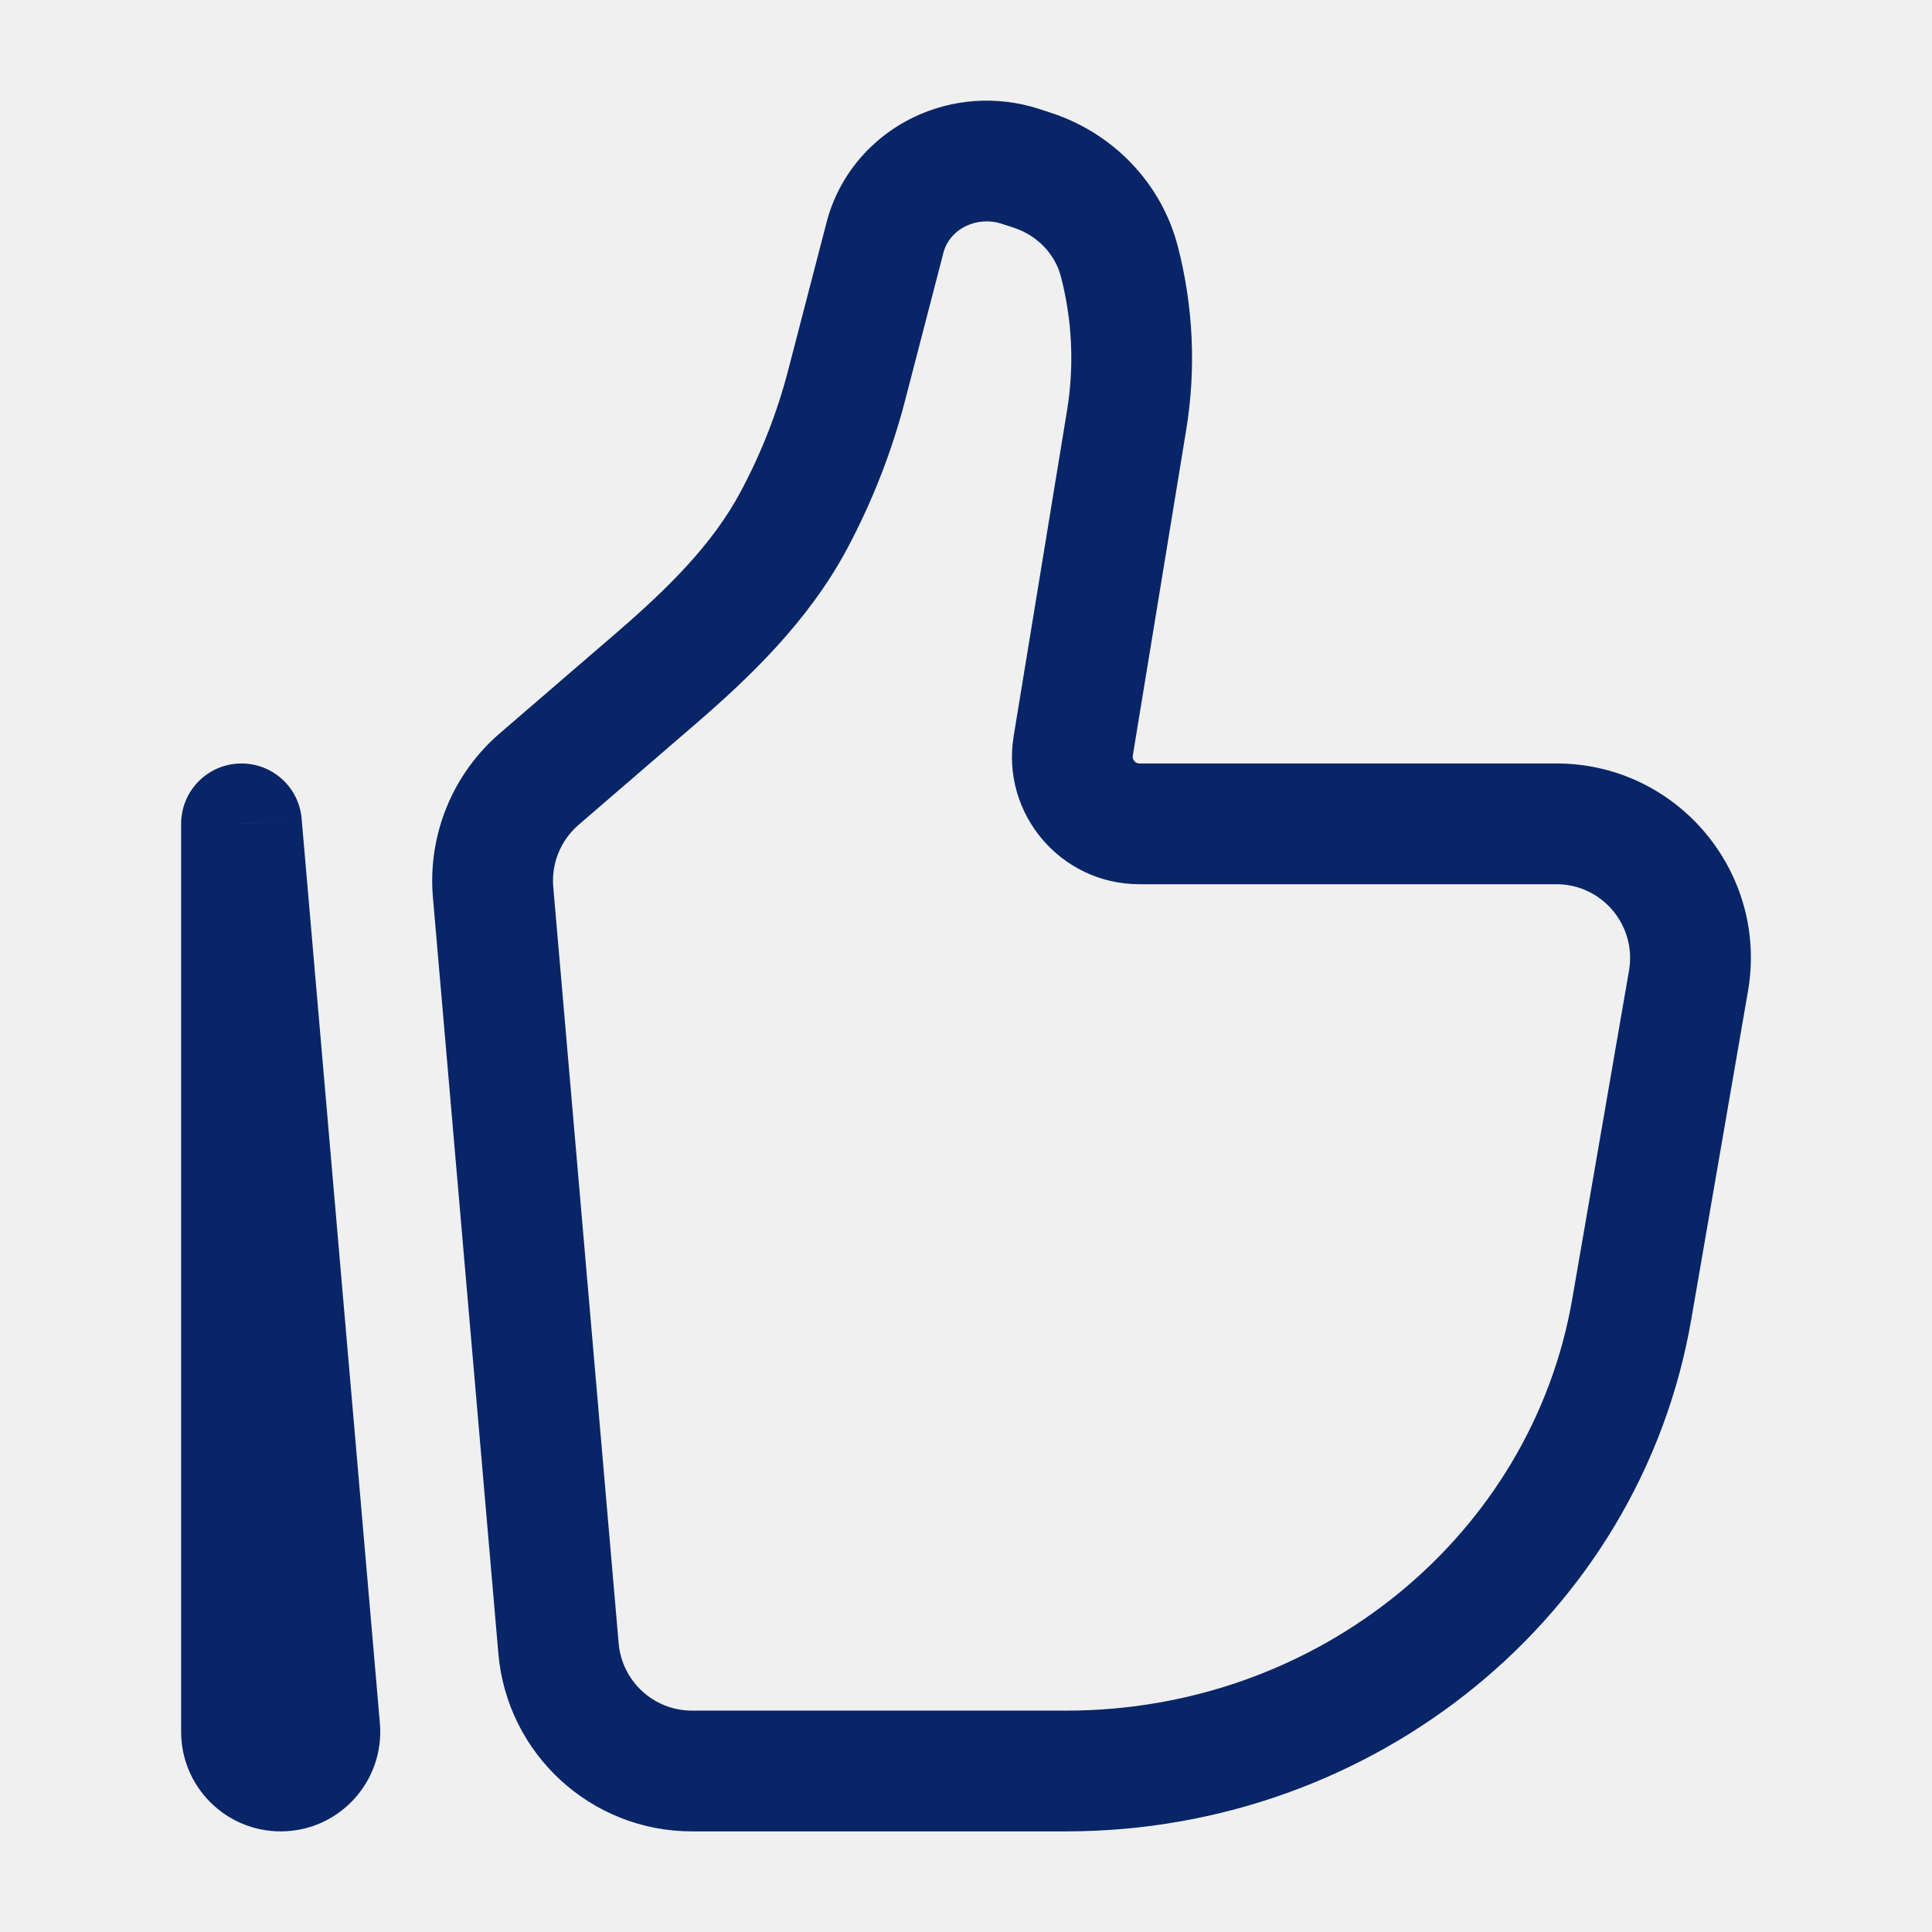
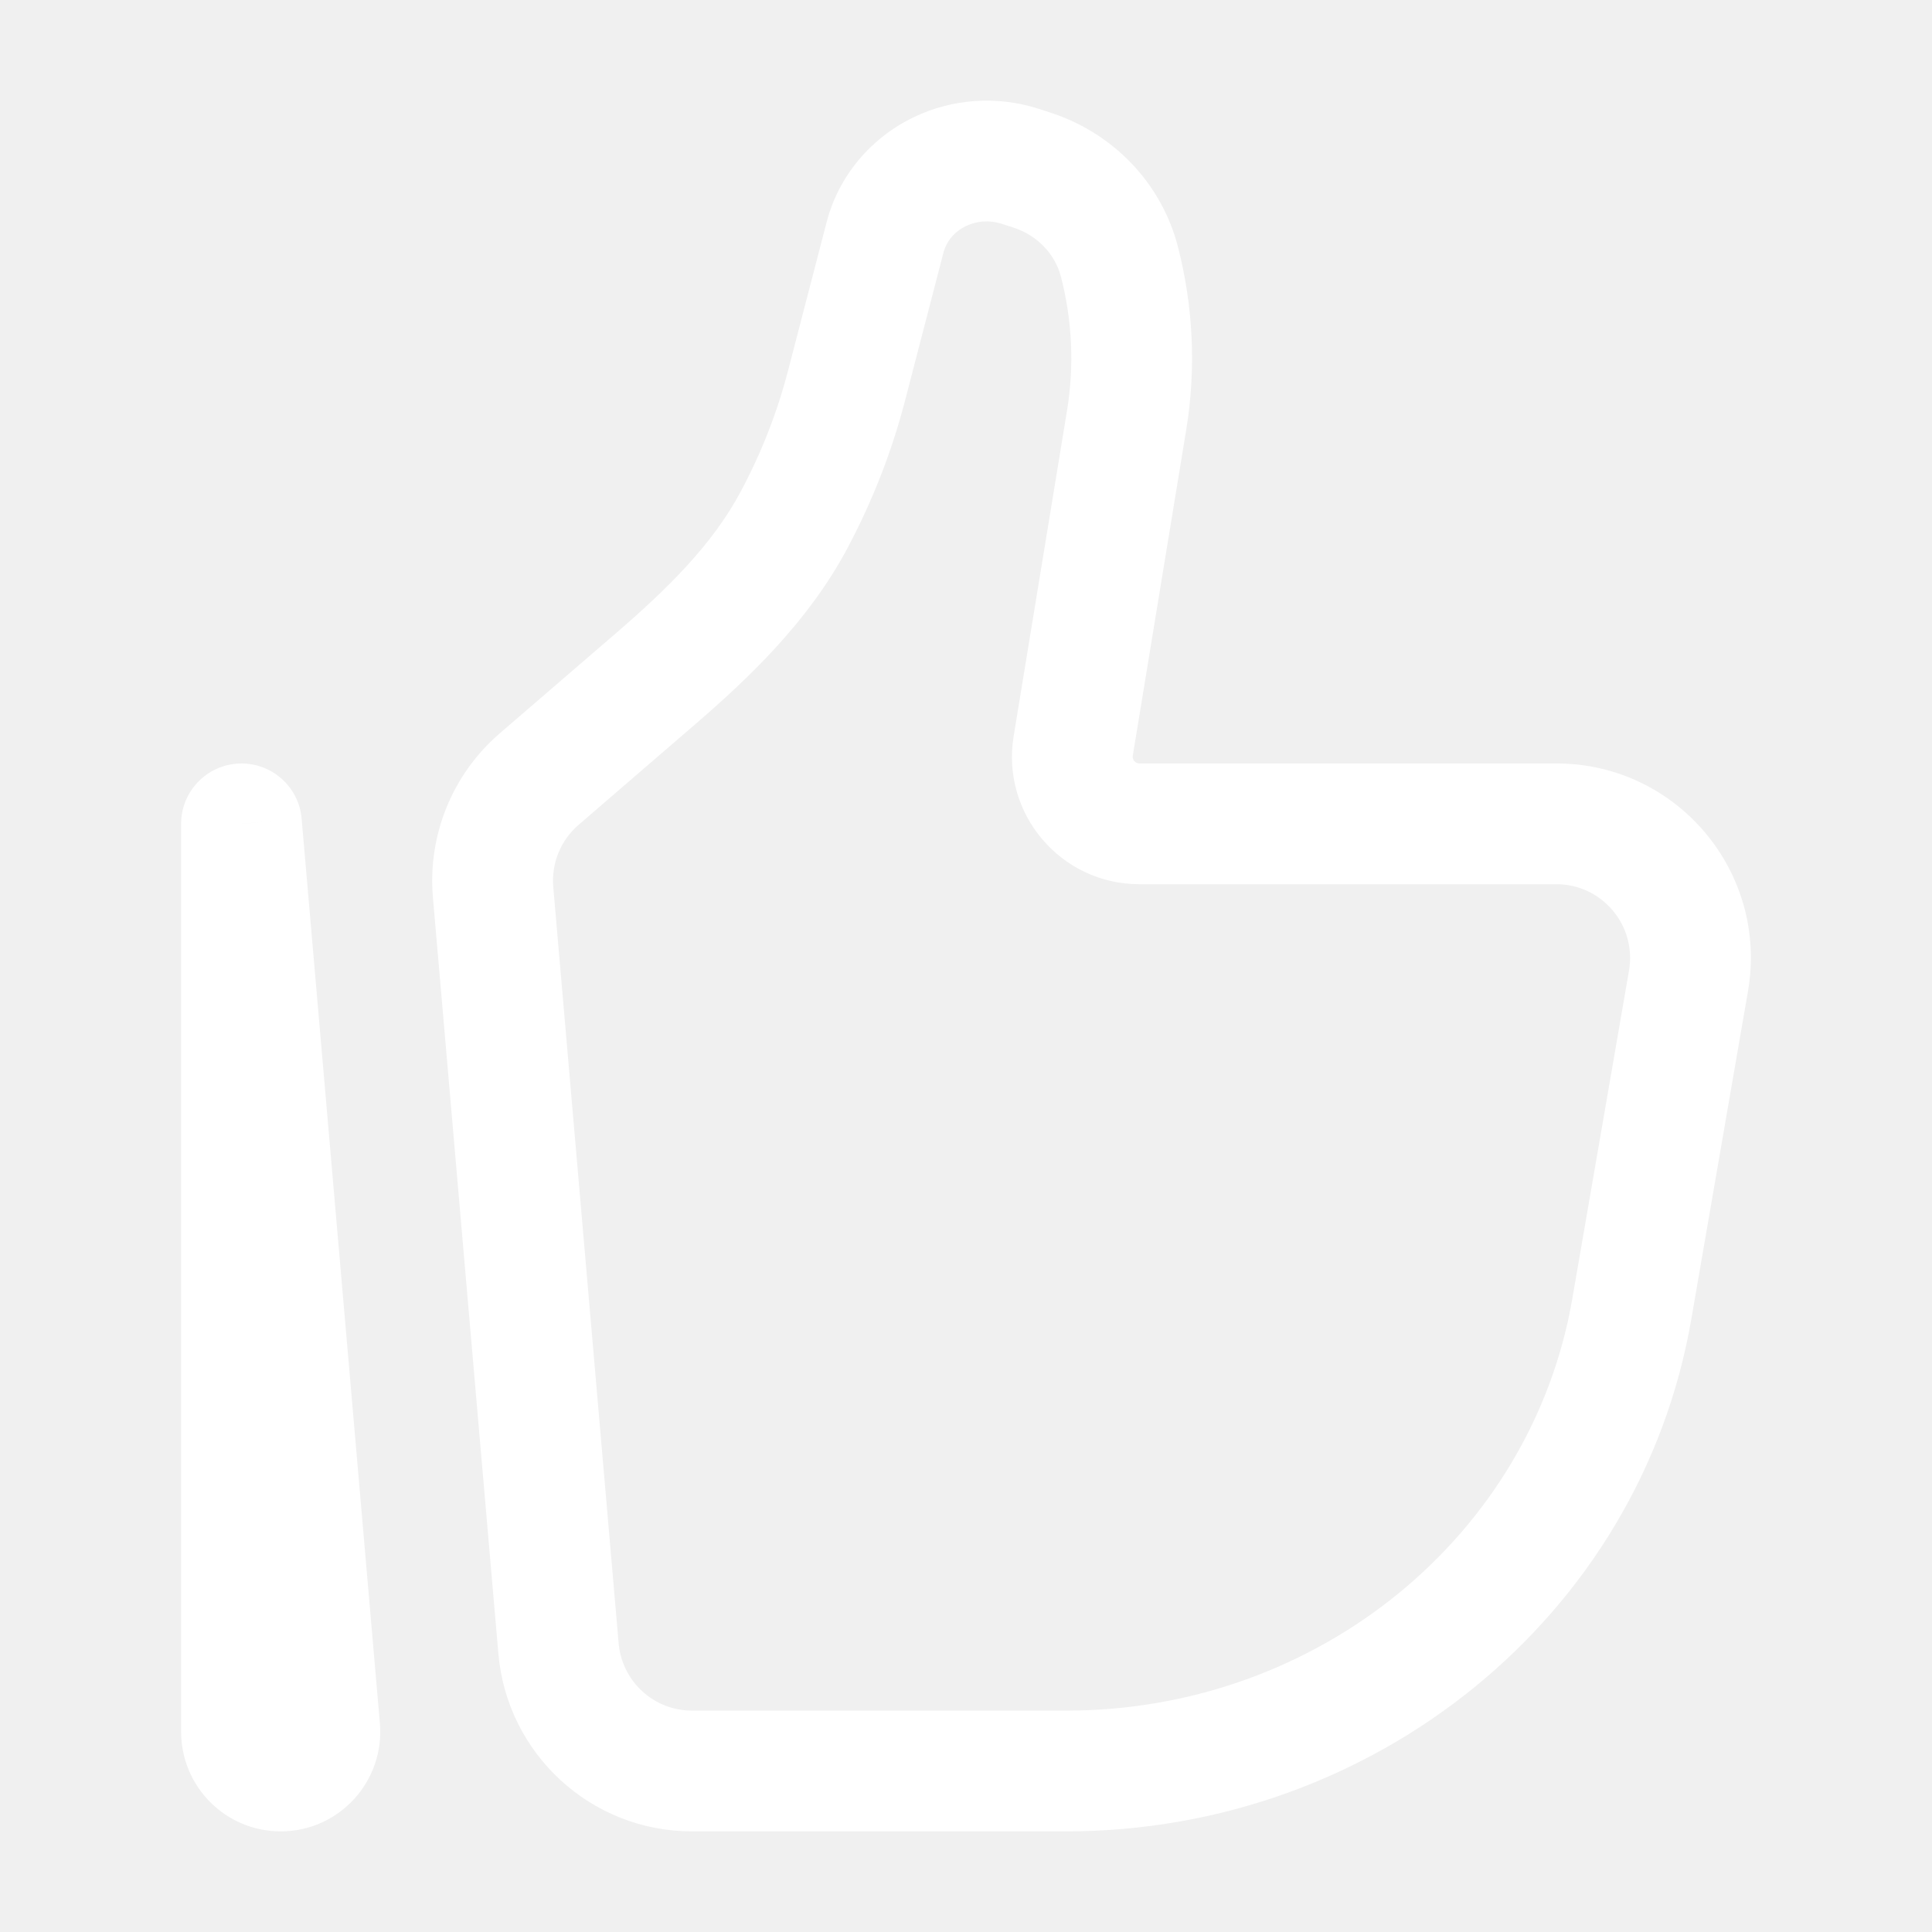
<svg xmlns="http://www.w3.org/2000/svg" width="800px" height="800px" viewBox="0 0 24 24" fill="none">
-   <path d="M20.975 12.185L20.236 12.057L20.975 12.185ZM20.27 16.265L19.531 16.137L20.27 16.265ZM6.938 20.477L6.191 20.542L6.938 20.477ZM6.126 11.084L6.873 11.02L6.126 11.084ZM13.995 5.221L14.735 5.343V5.343L13.995 5.221ZM13.332 9.266L14.072 9.387V9.387L13.332 9.266ZM6.698 9.677L6.209 9.109H6.209L6.698 9.677ZM8.137 8.438L8.626 9.006H8.626L8.137 8.438ZM10.518 4.784L9.792 4.595L10.518 4.784ZM10.994 2.95L11.72 3.138V3.138L10.994 2.95ZM12.668 2.064L12.438 2.778L12.438 2.778L12.668 2.064ZM12.813 2.111L13.042 1.397L13.042 1.397L12.813 2.111ZM9.862 6.463L10.524 6.816V6.816L9.862 6.463ZM13.905 3.248L13.179 3.436V3.436L13.905 3.248ZM11.674 2.132L11.349 1.457V1.457L11.674 2.132ZM3.972 21.471L3.224 21.535L3.972 21.471ZM3 10.234L3.747 10.17C3.713 9.769 3.369 9.468 2.968 9.485C2.566 9.502 2.25 9.833 2.25 10.234H3ZM20.236 12.057L19.531 16.137L21.009 16.393L21.714 12.313L20.236 12.057ZM13.245 21.25H8.596V22.75H13.245V21.25ZM7.685 20.413L6.873 11.02L5.378 11.149L6.191 20.542L7.685 20.413ZM19.531 16.137C19.024 19.068 16.381 21.25 13.245 21.25V22.75C17.071 22.75 20.371 20.081 21.009 16.393L19.531 16.137ZM13.255 5.1L12.592 9.145L14.072 9.387L14.735 5.343L13.255 5.1ZM7.188 10.246L8.626 9.006L7.647 7.87L6.209 9.109L7.188 10.246ZM11.244 4.972L11.72 3.138L10.268 2.762L9.792 4.595L11.244 4.972ZM12.438 2.778L12.583 2.825L13.042 1.397L12.897 1.35L12.438 2.778ZM10.524 6.816C10.835 6.232 11.078 5.613 11.244 4.972L9.792 4.595C9.656 5.121 9.457 5.629 9.2 6.109L10.524 6.816ZM12.583 2.825C12.89 2.923 13.107 3.16 13.179 3.436L14.631 3.059C14.425 2.267 13.819 1.646 13.042 1.397L12.583 2.825ZM11.72 3.138C11.755 3.003 11.852 2.879 12 2.808L11.349 1.457C10.817 1.713 10.417 2.186 10.268 2.762L11.72 3.138ZM12 2.808C12.134 2.743 12.293 2.732 12.438 2.778L12.897 1.35C12.387 1.187 11.831 1.224 11.349 1.457L12 2.808ZM14.154 10.984H19.335V9.484H14.154V10.984ZM4.719 21.406L3.747 10.17L2.253 10.299L3.224 21.535L4.719 21.406ZM3.75 21.513V10.234H2.25V21.513H3.75ZM3.224 21.535C3.211 21.383 3.331 21.25 3.487 21.25V22.75C4.213 22.75 4.781 22.128 4.719 21.406L3.224 21.535ZM14.735 5.343C14.86 4.583 14.824 3.805 14.631 3.059L13.179 3.436C13.32 3.979 13.346 4.546 13.255 5.1L14.735 5.343ZM8.596 21.25C8.122 21.25 7.726 20.887 7.685 20.413L6.191 20.542C6.299 21.79 7.343 22.75 8.596 22.75V21.25ZM8.626 9.006C9.306 8.42 10.039 7.723 10.524 6.816L9.2 6.109C8.854 6.758 8.303 7.305 7.647 7.87L8.626 9.006ZM21.714 12.313C21.97 10.836 20.834 9.484 19.335 9.484V10.984C19.901 10.984 20.333 11.496 20.236 12.057L21.714 12.313ZM3.487 21.25C3.633 21.25 3.75 21.368 3.75 21.513H2.25C2.25 22.195 2.803 22.75 3.487 22.75V21.25ZM12.592 9.145C12.434 10.108 13.177 10.984 14.154 10.984V9.484C14.104 9.484 14.064 9.439 14.072 9.387L12.592 9.145ZM6.873 11.02C6.847 10.726 6.965 10.438 7.188 10.246L6.209 9.109C5.62 9.616 5.311 10.375 5.378 11.149L6.873 11.02Z" fill="#082567" />
+   <path d="M20.975 12.185L20.236 12.057L20.975 12.185ZM20.27 16.265L19.531 16.137L20.27 16.265ZM6.938 20.477L6.191 20.542L6.938 20.477ZM6.126 11.084L6.873 11.02L6.126 11.084ZM13.995 5.221L14.735 5.343V5.343L13.995 5.221ZM13.332 9.266L14.072 9.387V9.387L13.332 9.266ZM6.698 9.677L6.209 9.109H6.209L6.698 9.677ZM8.137 8.438L8.626 9.006H8.626L8.137 8.438ZM10.518 4.784L9.792 4.595L10.518 4.784ZM10.994 2.95L11.72 3.138V3.138L10.994 2.95ZM12.668 2.064L12.438 2.778L12.438 2.778L12.668 2.064ZM12.813 2.111L13.042 1.397L13.042 1.397L12.813 2.111ZM9.862 6.463L10.524 6.816V6.816L9.862 6.463ZM13.905 3.248L13.179 3.436V3.436L13.905 3.248ZM11.674 2.132L11.349 1.457V1.457L11.674 2.132ZM3.972 21.471L3.224 21.535L3.972 21.471ZM3 10.234L3.747 10.17C3.713 9.769 3.369 9.468 2.968 9.485C2.566 9.502 2.25 9.833 2.25 10.234H3ZM20.236 12.057L19.531 16.137L21.009 16.393L21.714 12.313L20.236 12.057ZM13.245 21.25H8.596V22.75H13.245V21.25ZM7.685 20.413L6.873 11.02L5.378 11.149L6.191 20.542L7.685 20.413ZM19.531 16.137C19.024 19.068 16.381 21.25 13.245 21.25V22.75C17.071 22.75 20.371 20.081 21.009 16.393L19.531 16.137ZM13.255 5.1L12.592 9.145L14.072 9.387L14.735 5.343L13.255 5.1ZM7.188 10.246L8.626 9.006L7.647 7.87L6.209 9.109L7.188 10.246ZM11.244 4.972L11.72 3.138L10.268 2.762L9.792 4.595L11.244 4.972ZM12.438 2.778L12.583 2.825L13.042 1.397L12.897 1.35L12.438 2.778ZM10.524 6.816C10.835 6.232 11.078 5.613 11.244 4.972L9.792 4.595C9.656 5.121 9.457 5.629 9.2 6.109L10.524 6.816ZM12.583 2.825C12.89 2.923 13.107 3.16 13.179 3.436L14.631 3.059C14.425 2.267 13.819 1.646 13.042 1.397L12.583 2.825ZM11.72 3.138C11.755 3.003 11.852 2.879 12 2.808L11.349 1.457C10.817 1.713 10.417 2.186 10.268 2.762L11.72 3.138ZM12 2.808C12.134 2.743 12.293 2.732 12.438 2.778L12.897 1.35C12.387 1.187 11.831 1.224 11.349 1.457L12 2.808ZM14.154 10.984H19.335V9.484H14.154V10.984ZM4.719 21.406L3.747 10.17L2.253 10.299L3.224 21.535L4.719 21.406ZM3.75 21.513V10.234H2.25V21.513H3.75ZM3.224 21.535C3.211 21.383 3.331 21.25 3.487 21.25V22.75C4.213 22.75 4.781 22.128 4.719 21.406L3.224 21.535ZM14.735 5.343C14.86 4.583 14.824 3.805 14.631 3.059L13.179 3.436C13.32 3.979 13.346 4.546 13.255 5.1L14.735 5.343ZM8.596 21.25C8.122 21.25 7.726 20.887 7.685 20.413L6.191 20.542C6.299 21.79 7.343 22.75 8.596 22.75V21.25ZM8.626 9.006C9.306 8.42 10.039 7.723 10.524 6.816L9.2 6.109C8.854 6.758 8.303 7.305 7.647 7.87L8.626 9.006ZM21.714 12.313C21.97 10.836 20.834 9.484 19.335 9.484V10.984C19.901 10.984 20.333 11.496 20.236 12.057L21.714 12.313ZM3.487 21.25C3.633 21.25 3.75 21.368 3.75 21.513H2.25C2.25 22.195 2.803 22.75 3.487 22.75V21.25ZM12.592 9.145C12.434 10.108 13.177 10.984 14.154 10.984V9.484C14.104 9.484 14.064 9.439 14.072 9.387L12.592 9.145ZM6.873 11.02C6.847 10.726 6.965 10.438 7.188 10.246L6.209 9.109C5.62 9.616 5.311 10.375 5.378 11.149L6.873 11.02Z" fill="#FFFFFF" />
</svg>
